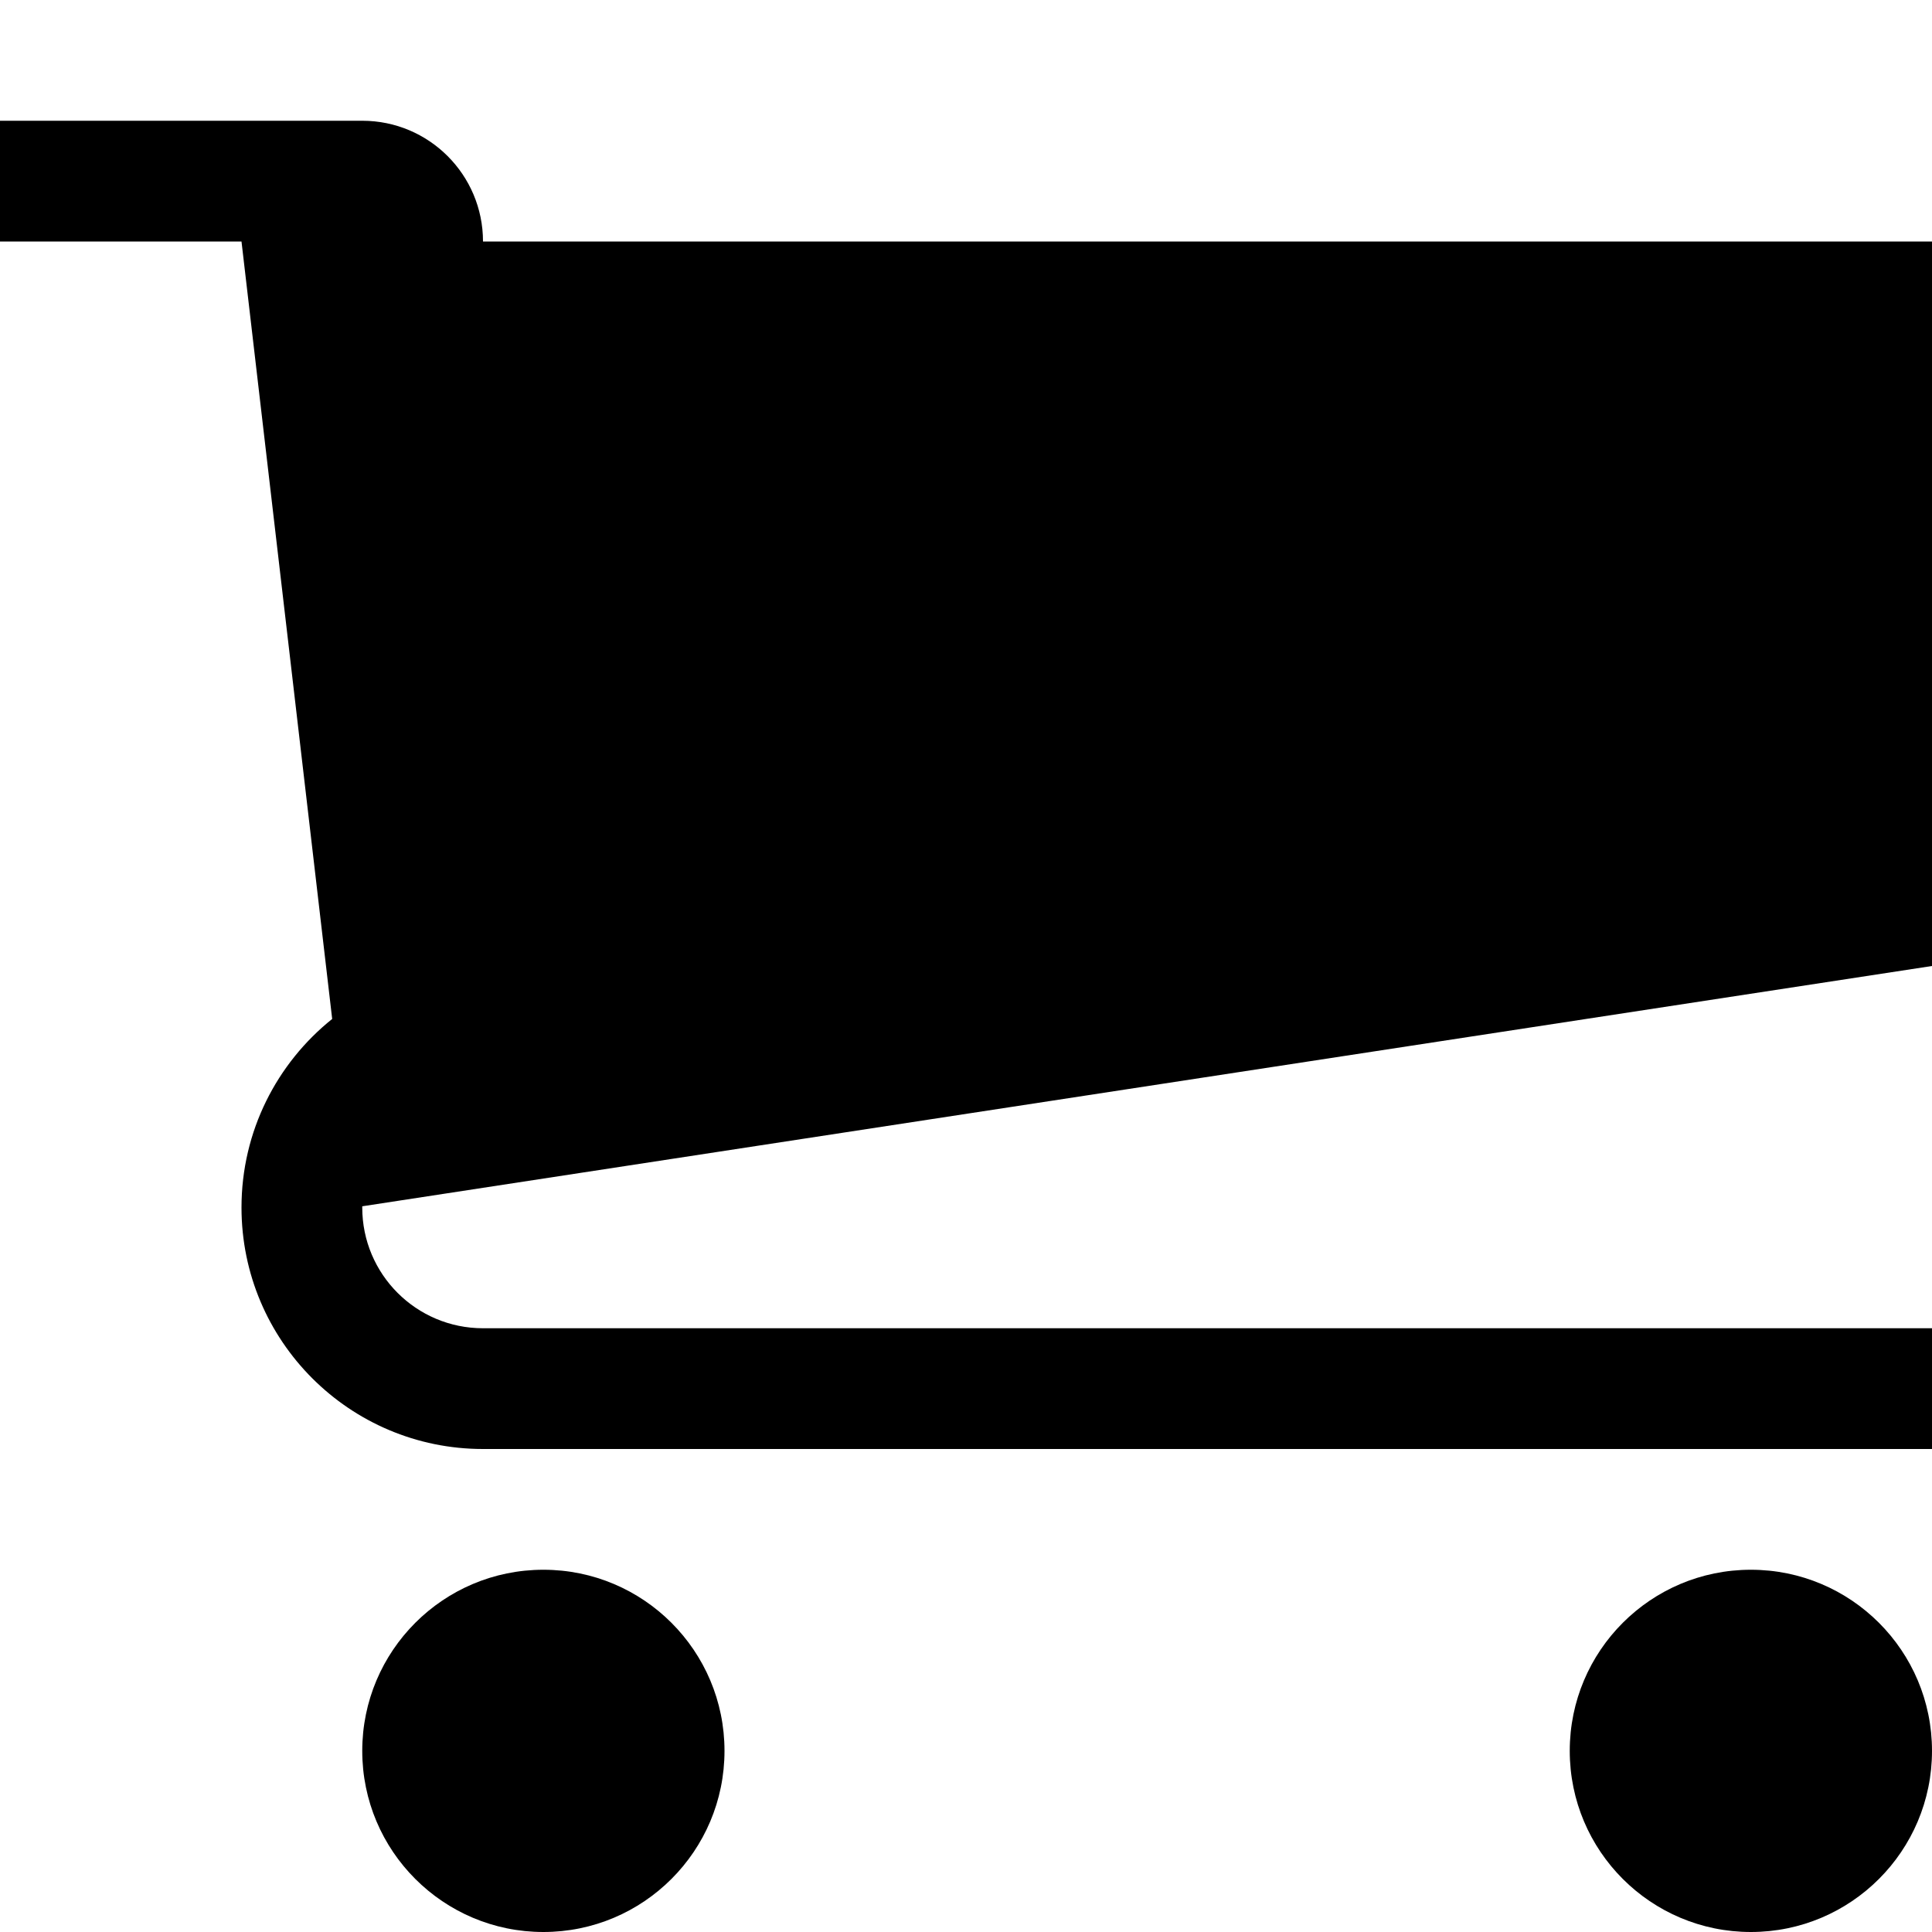
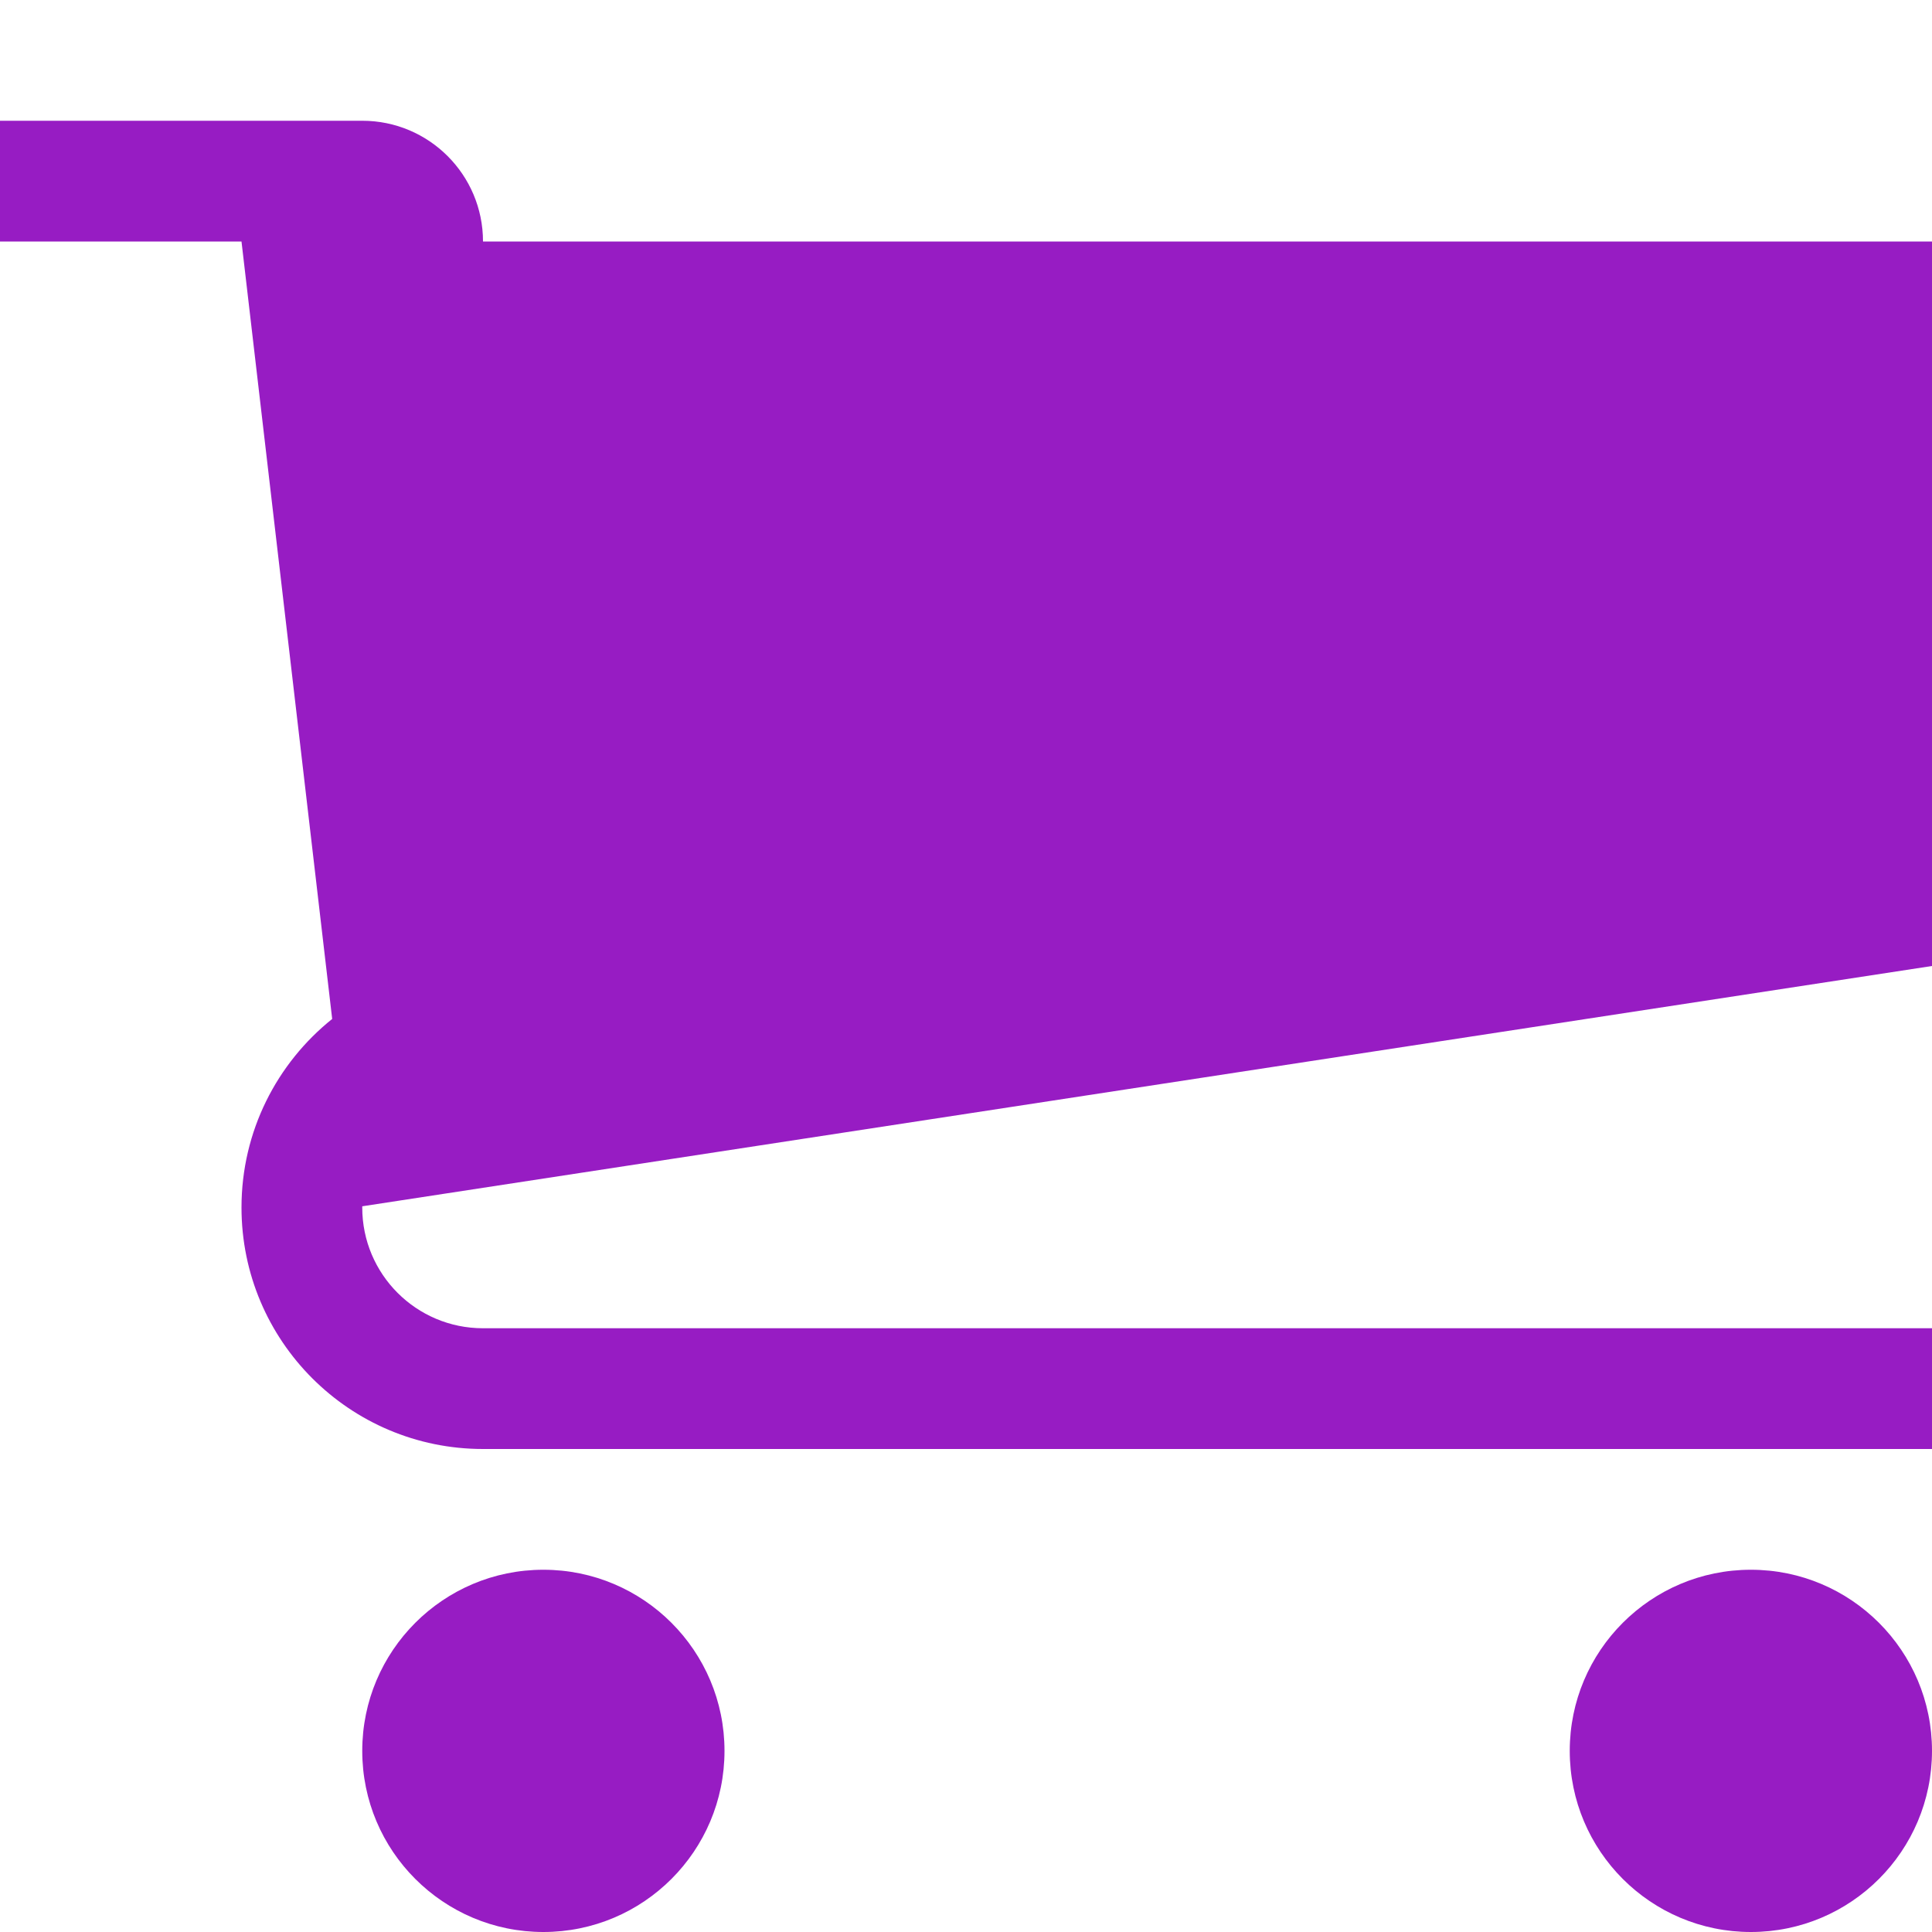
- <svg xmlns="http://www.w3.org/2000/svg" version="1.1" width="32" height="32" viewBox="0 0 32 32">
+ <svg xmlns="http://www.w3.org/2000/svg" width="32" height="32" viewBox="0 0 32 32" fill="#971cc3">
  <path d="M12 29c0 1.657-1.343 3-3 3s-3-1.343-3-3c0-1.657 1.343-3 3-3s3 1.343 3 3z" />
  <path d="M32 29c0 1.657-1.343 3-3 3s-3-1.343-3-3c0-1.657 1.343-3 3-3s3 1.343 3 3z" />
  <path d="M32 16v-12h-24c0-1.105-0.895-2-2-2h-6v2h4l1.502 12.877c-0.915 0.733-1.502 1.859-1.502 3.123 0 2.209 1.791 4 4 4h24v-2h-24c-1.105 0-2-0.895-2-2 0-0.007 0-0.014 0-0.020l26-3.98z" />
</svg>
